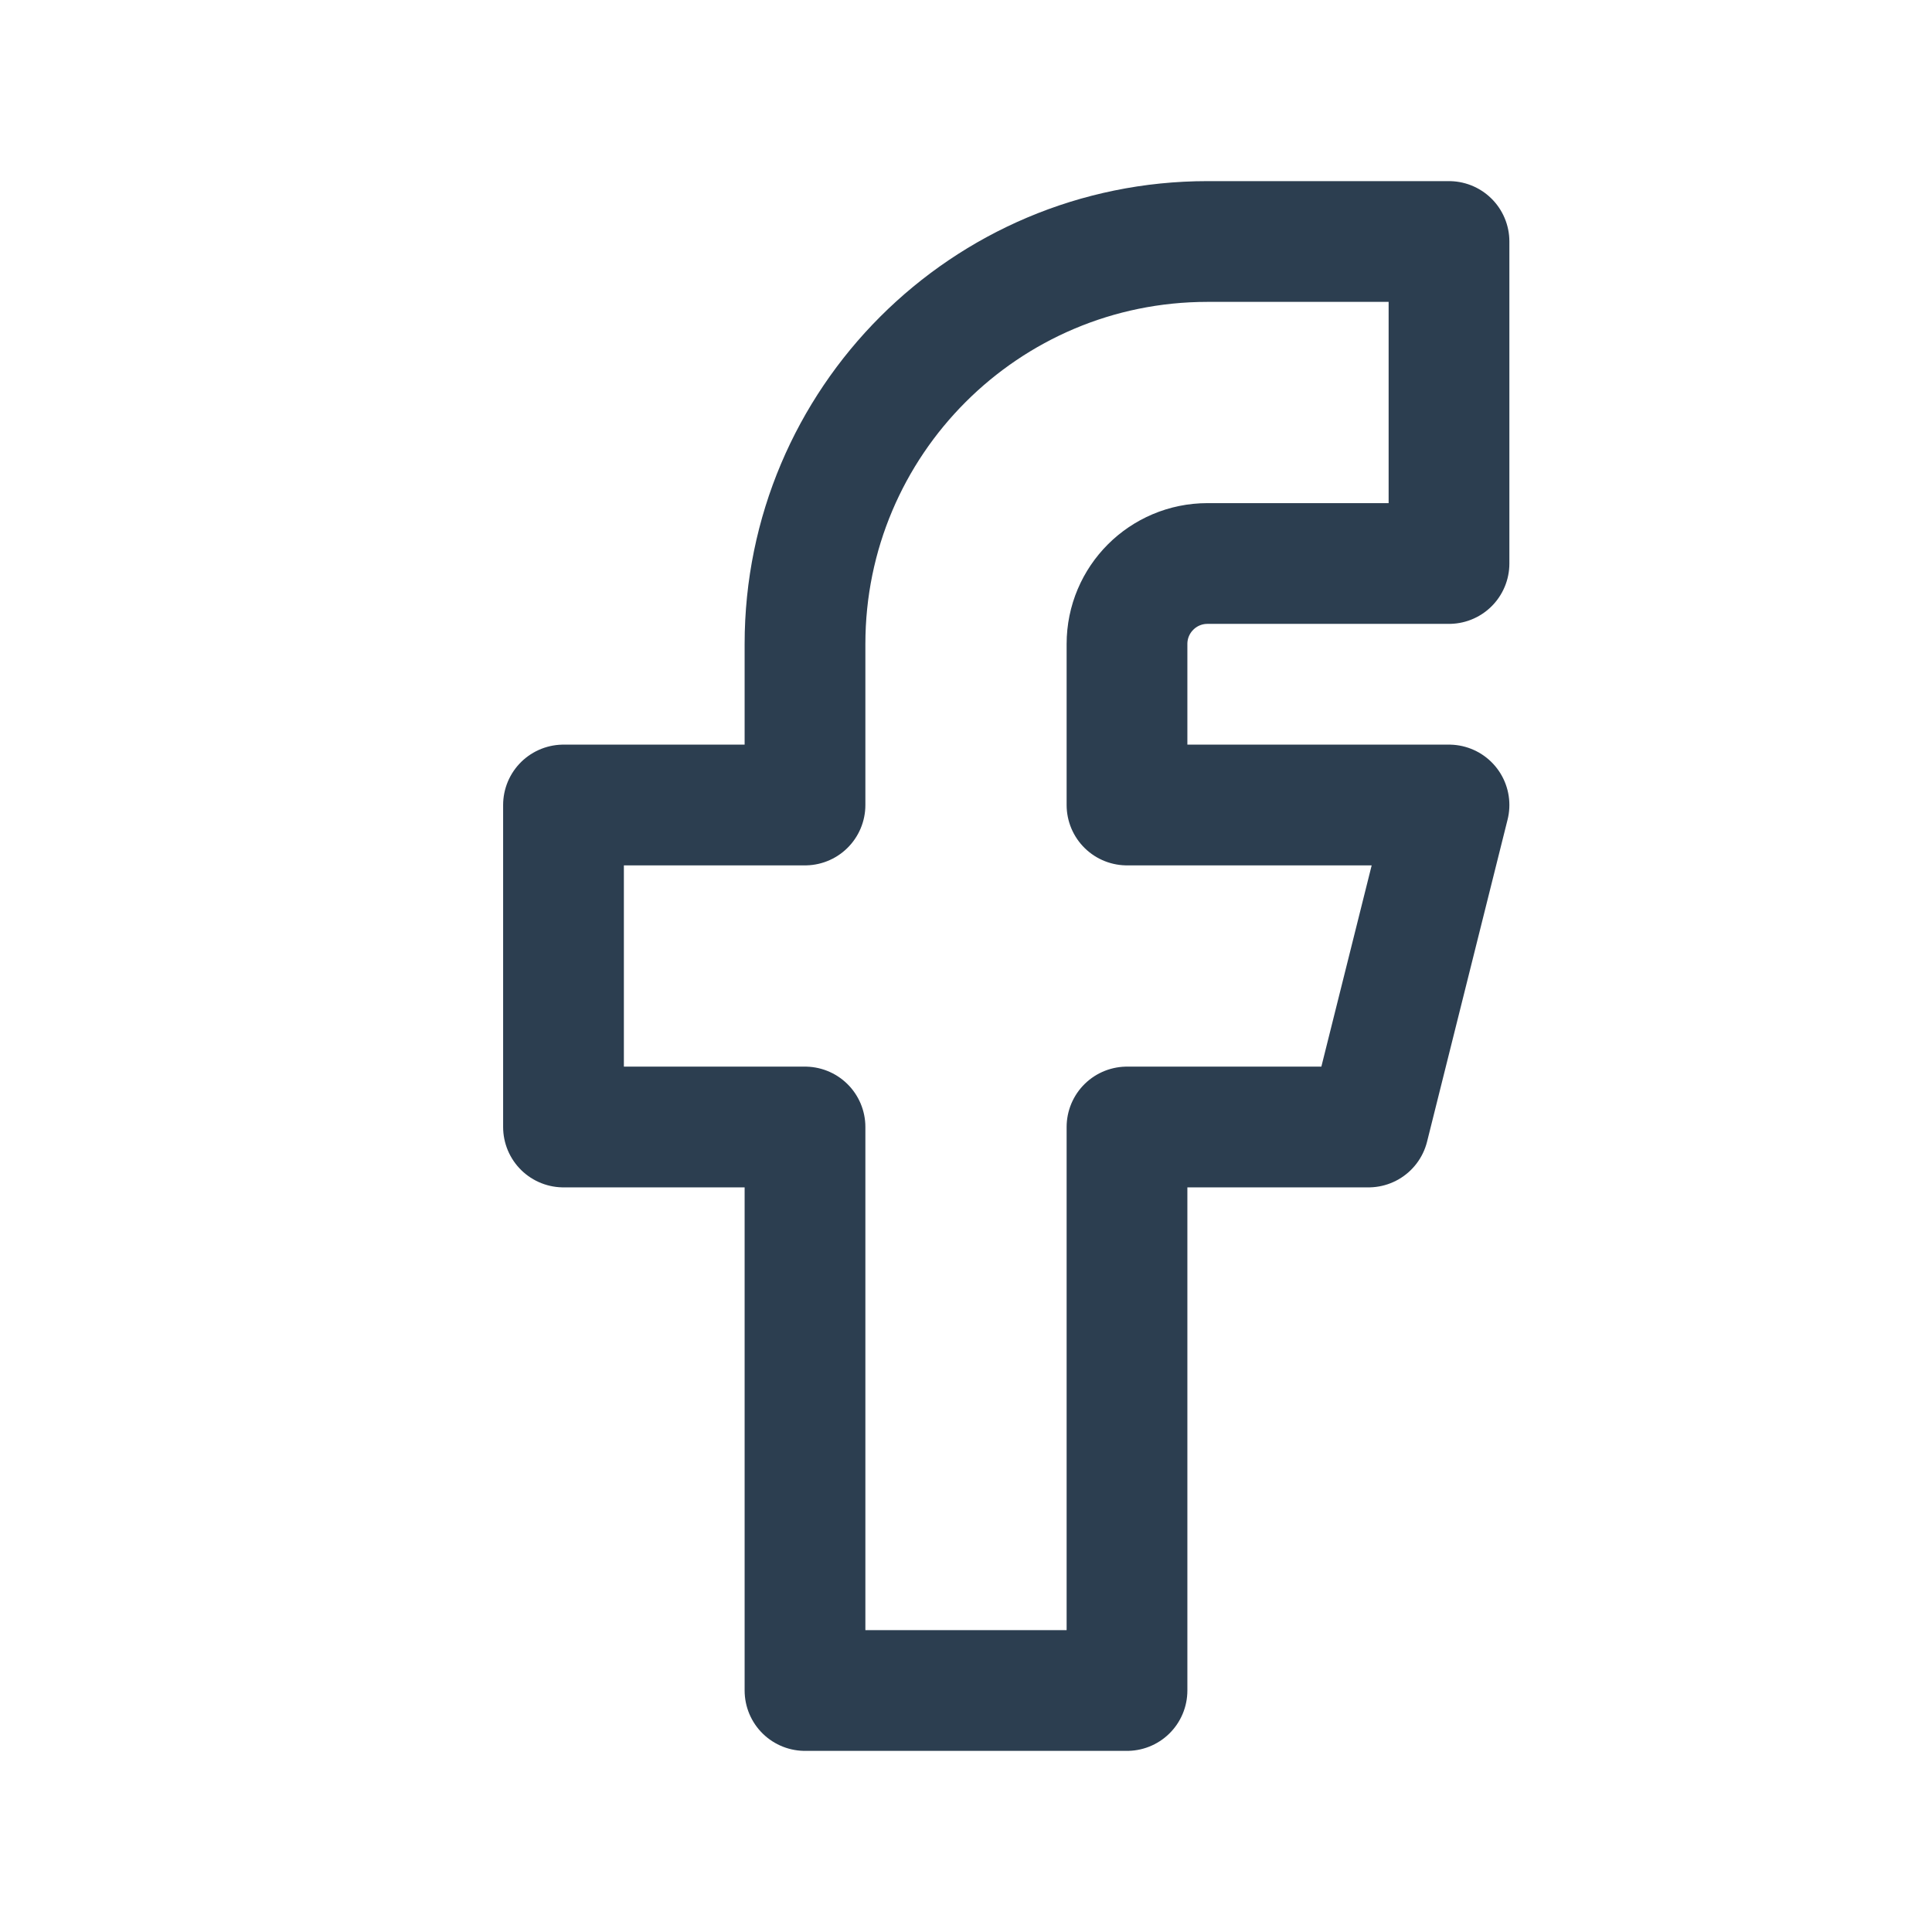
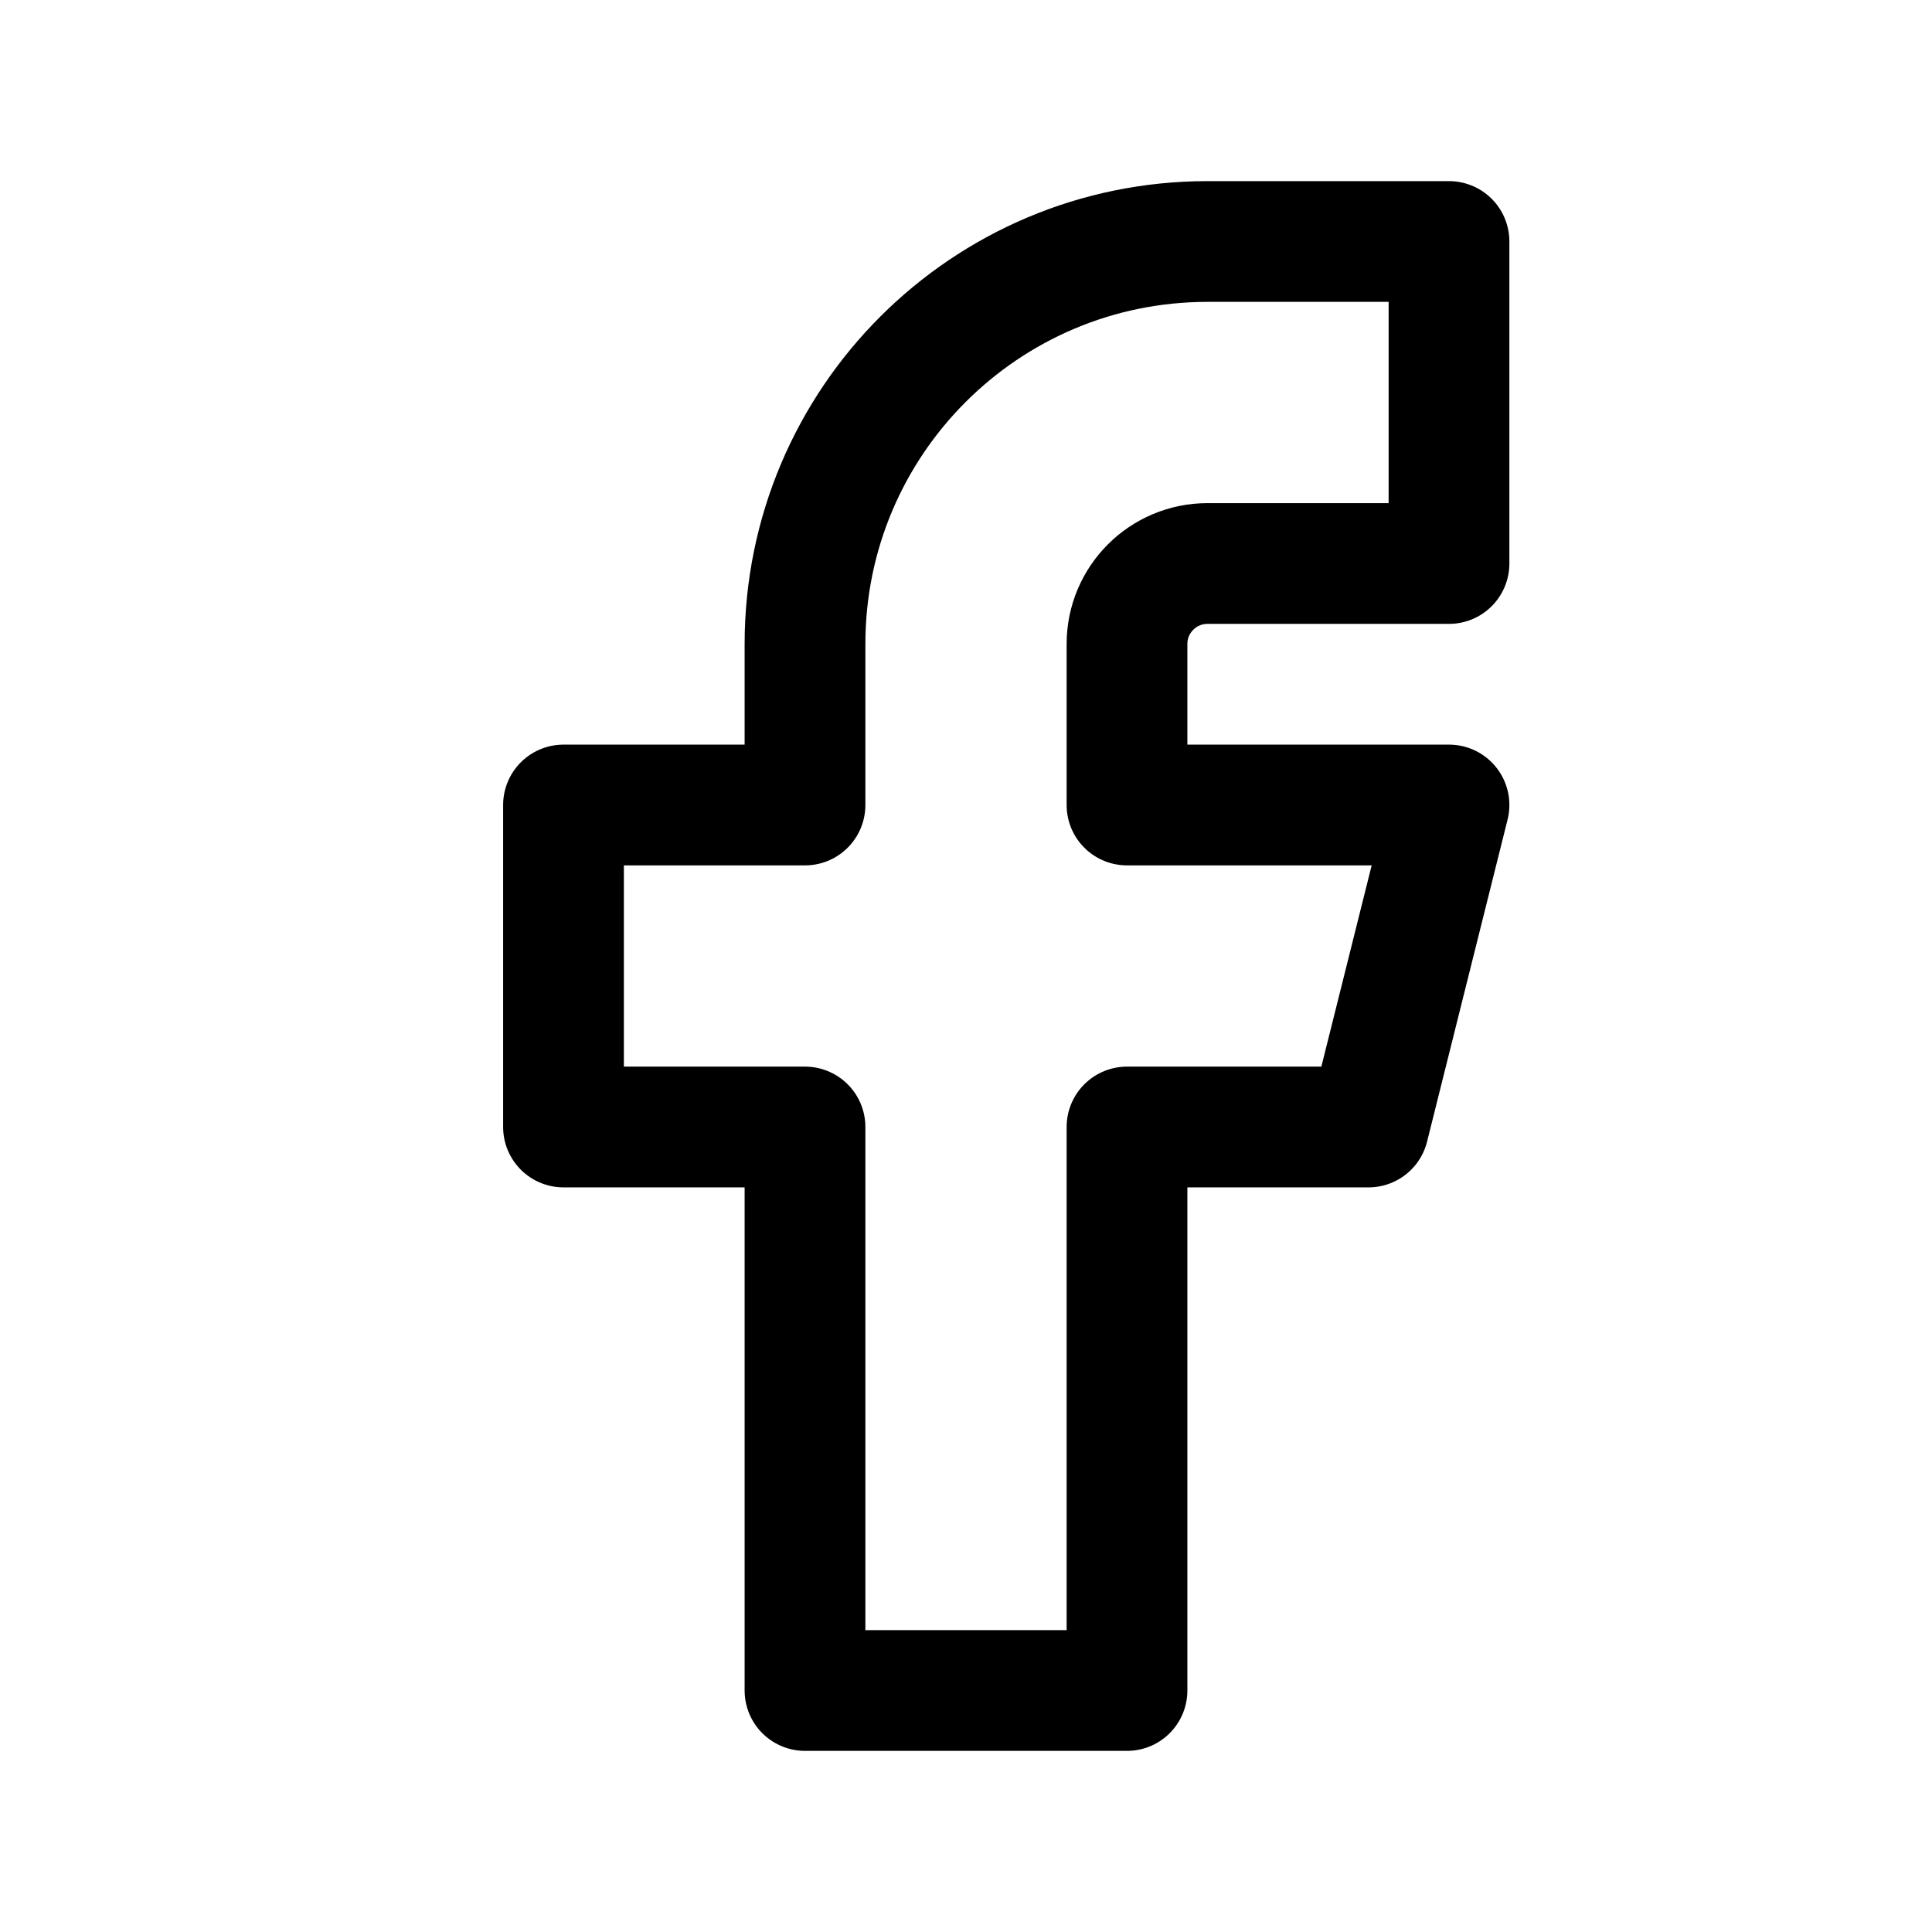
- <svg xmlns="http://www.w3.org/2000/svg" class="icon icon-tabler icon-tabler-brand-facebook" width="44" height="44" viewBox="0 0 24 24" stroke-width="1.5" stroke="#2c3e50" fill="none" stroke-linecap="round" stroke-linejoin="round">
+ <svg xmlns="http://www.w3.org/2000/svg" class="icon icon-tabler icon-tabler-brand-facebook" width="44" height="44" viewBox="0 0 24 24" stroke-width="1.5" stroke="#000000" fill="none" stroke-linecap="round" stroke-linejoin="round">
  <path stroke="none" d="M0 0h24v24H0z" fill="none" />
  <path d="M7 10v4h3v7h4v-7h3l1 -4h-4v-2a1 1 0 0 1 1 -1h3v-4h-3a5 5 0 0 0 -5 5v2h-3" />
</svg>
